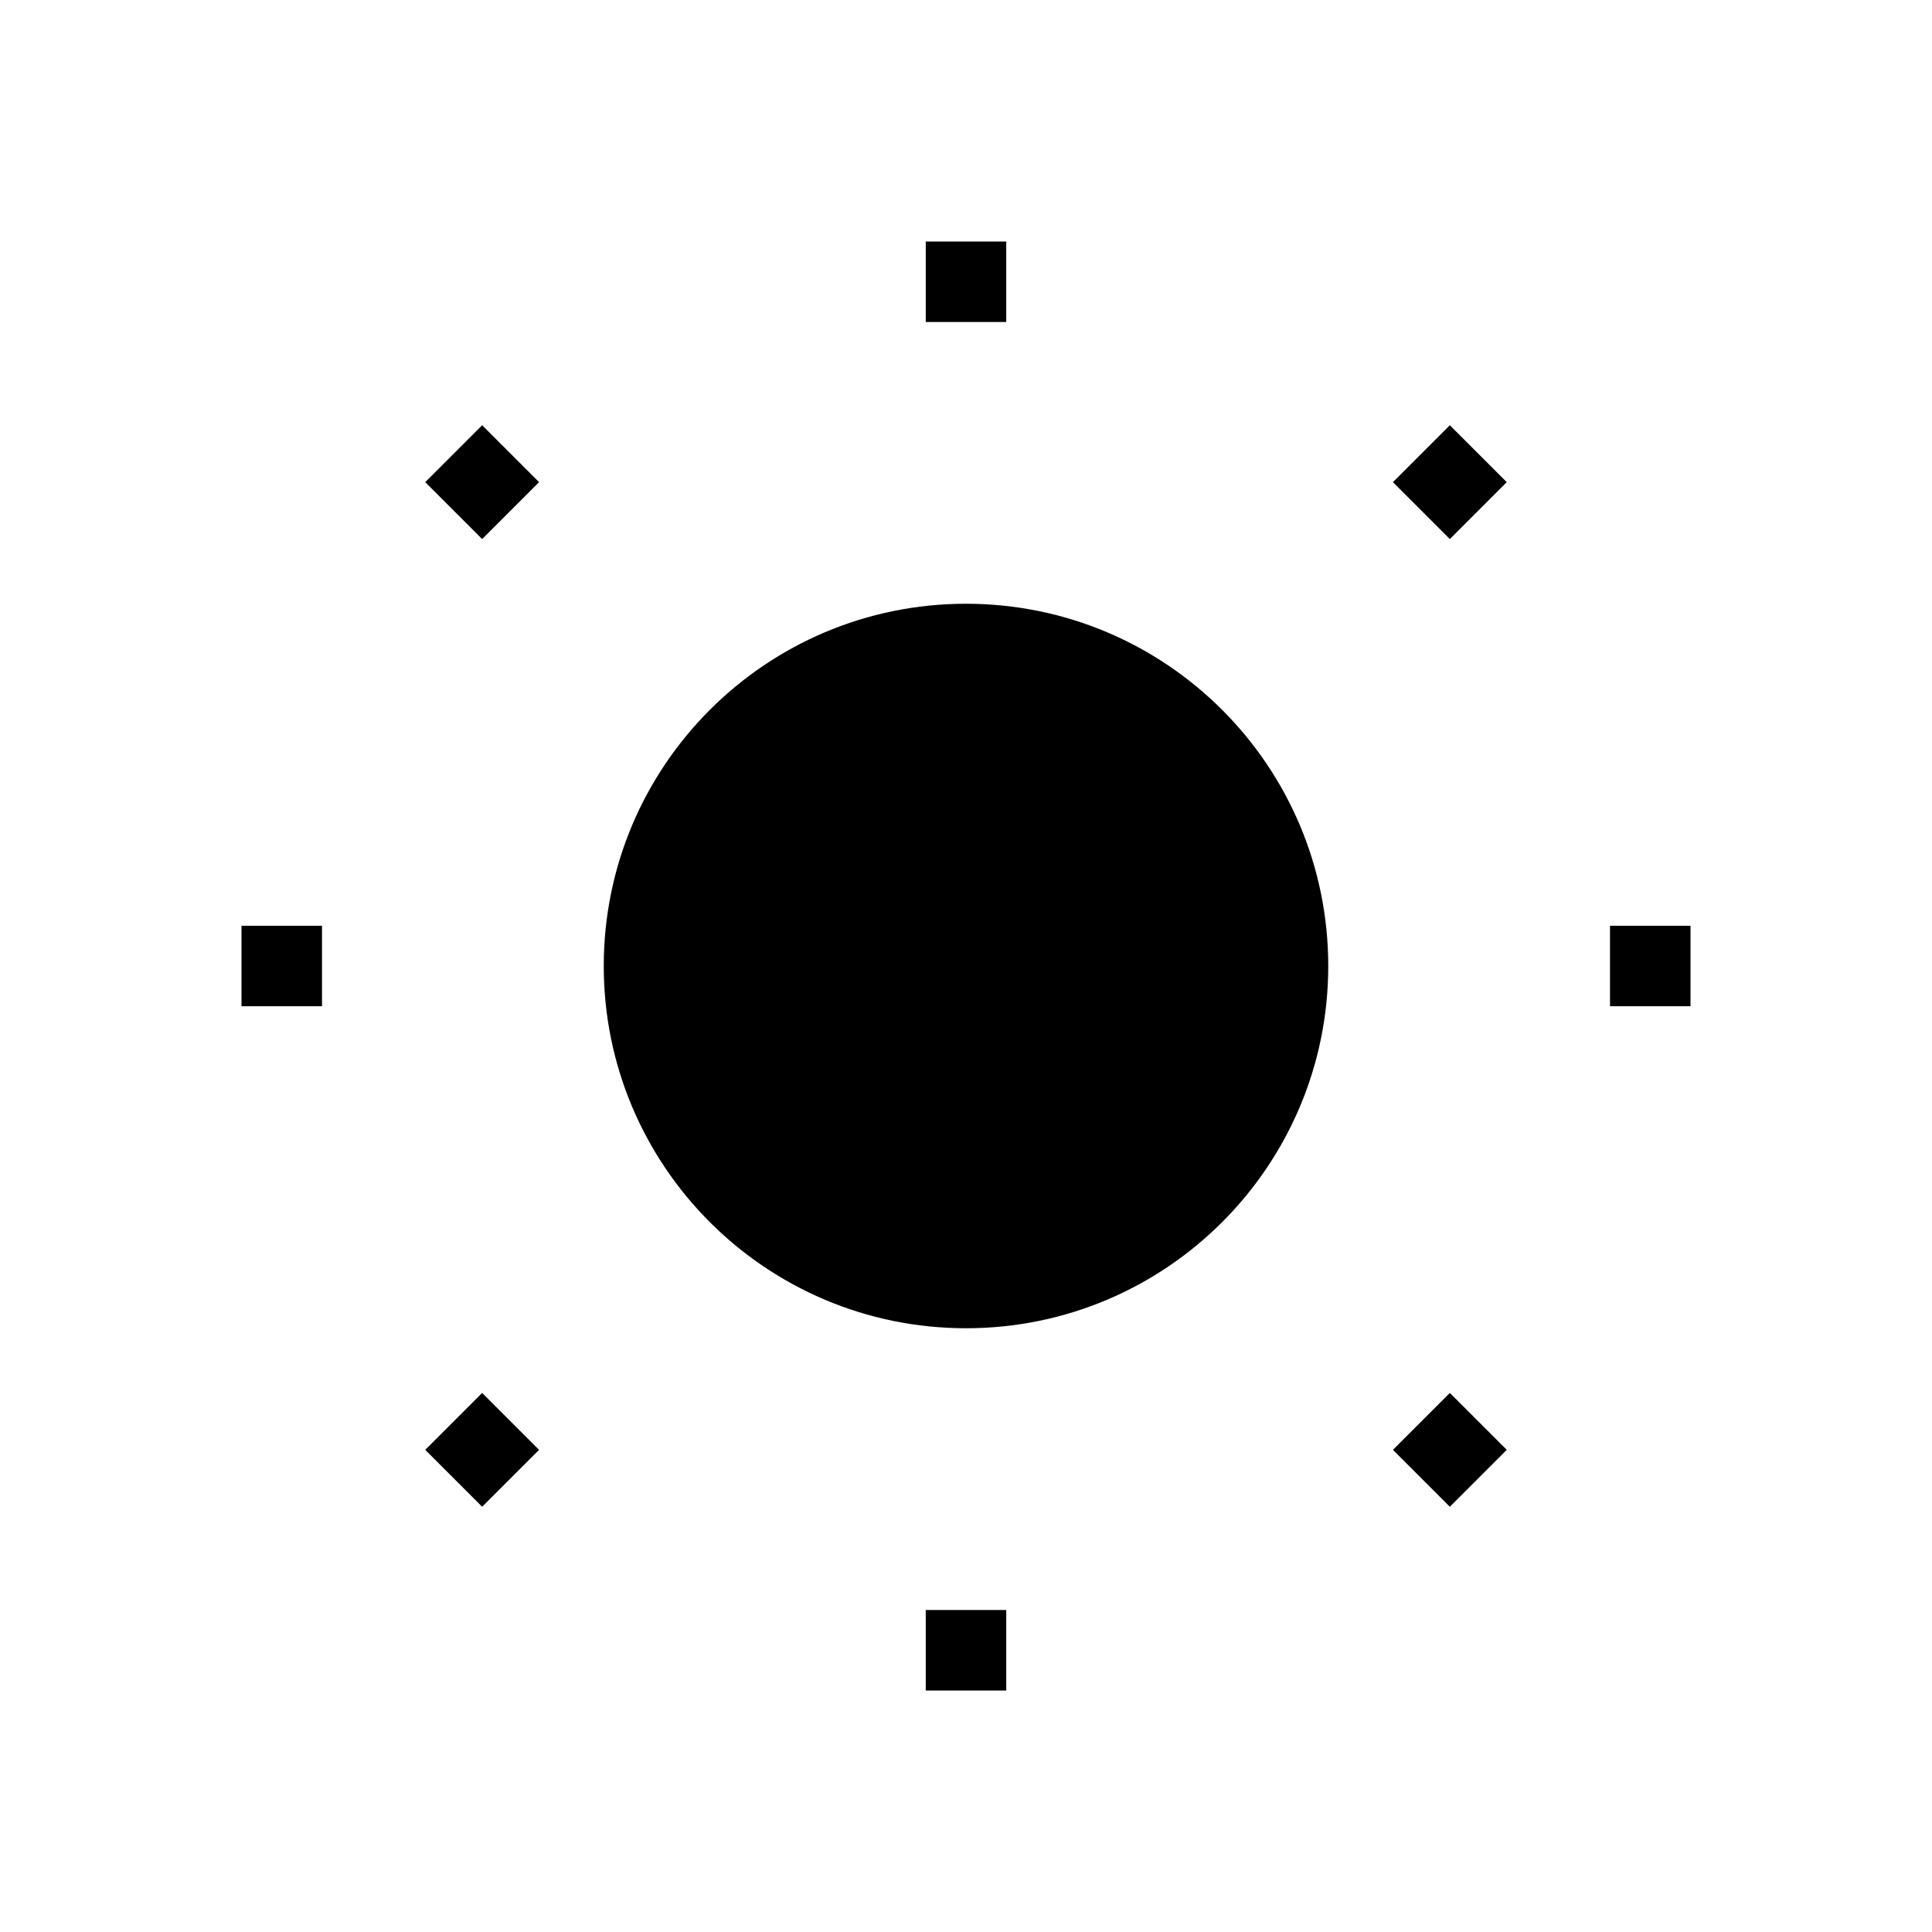
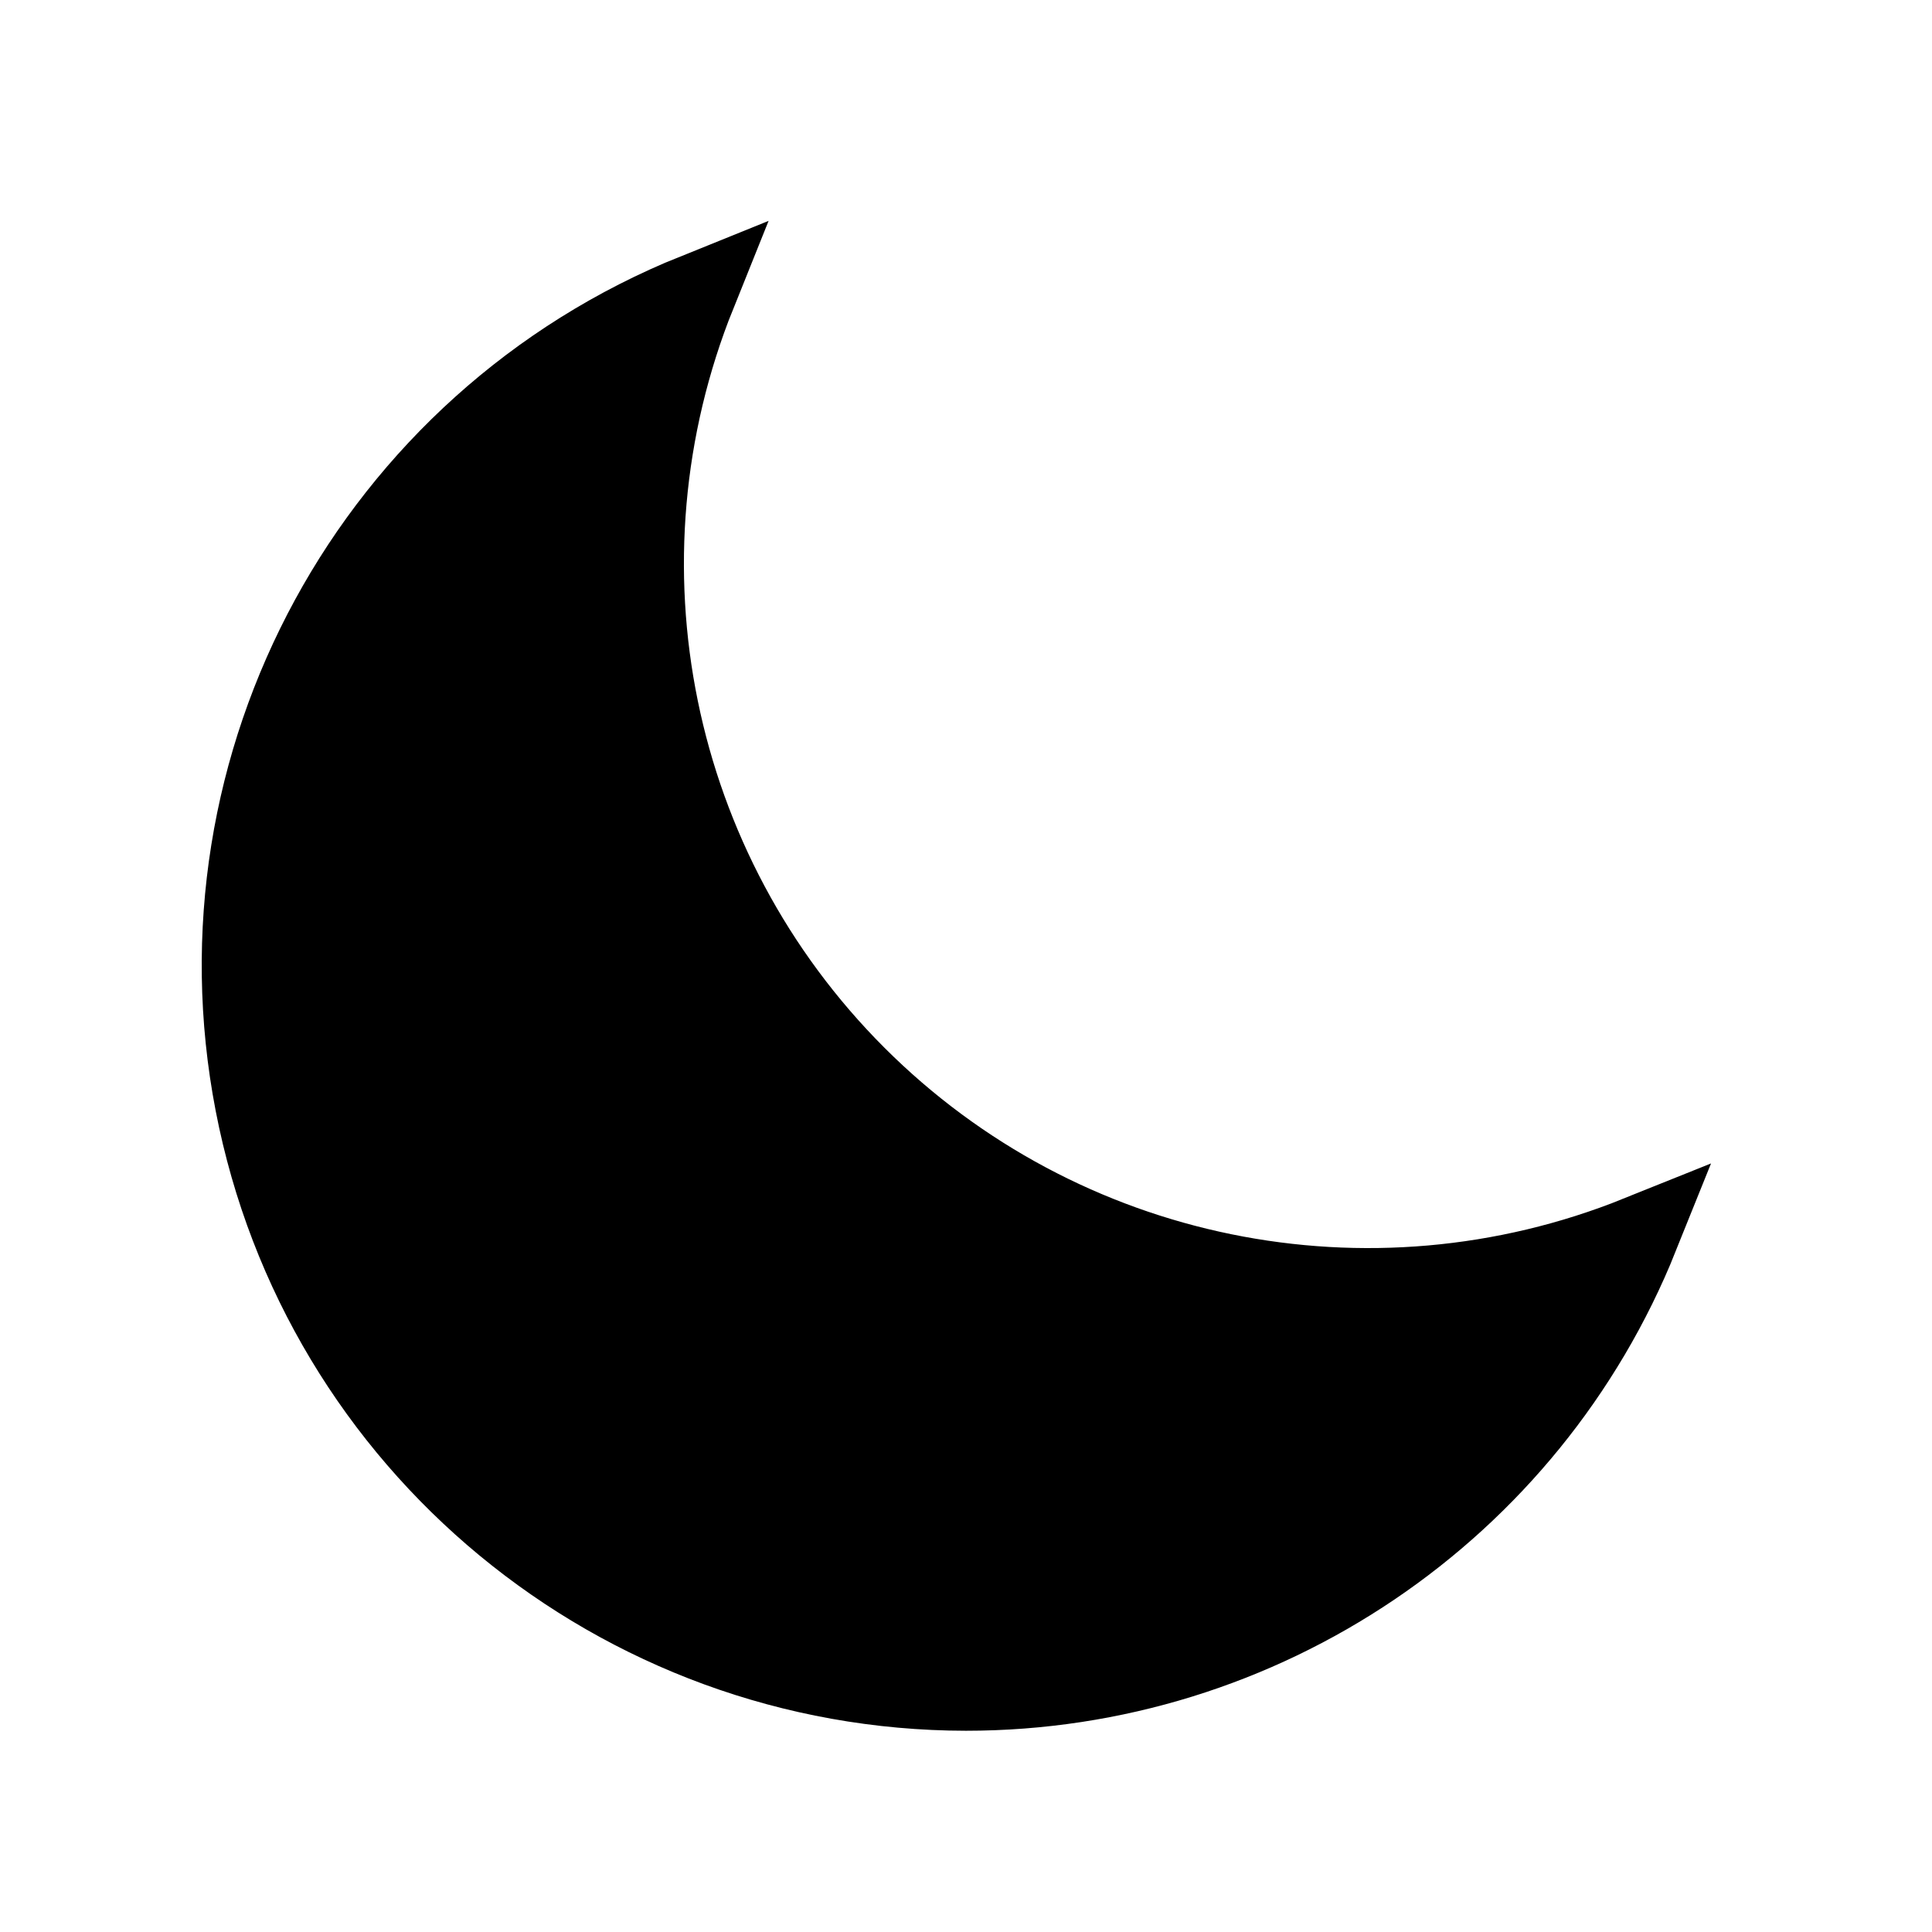
<svg xmlns="http://www.w3.org/2000/svg" viewBox="0 0 24 24" fill="currentColor" stroke="currentColor" className="w-2 h-2 text-yellow-500 dark:text-yellow-500">
-   <path strokeLinecap="round" strokeLinejoin="round" strokeWidth="2" d="M12 3v1m0 16v1m9-9h-1M4 12H3m15.364 6.364l-.707-.707M6.343 6.343l-.707-.707m12.728 0l-.707.707M6.343 17.657l-.707.707M16 12a4 4 0 11-8 0 4 4 0 018 0z" />
+   <path strokeLinecap="round" strokeLinejoin="round" strokeWidth="2" d="M20.354 15.354A9 9 0 018.646 3.646 9.003 9.003 0 0012 21a9.003 9.003 0 008.354-5.646z" />
</svg>
